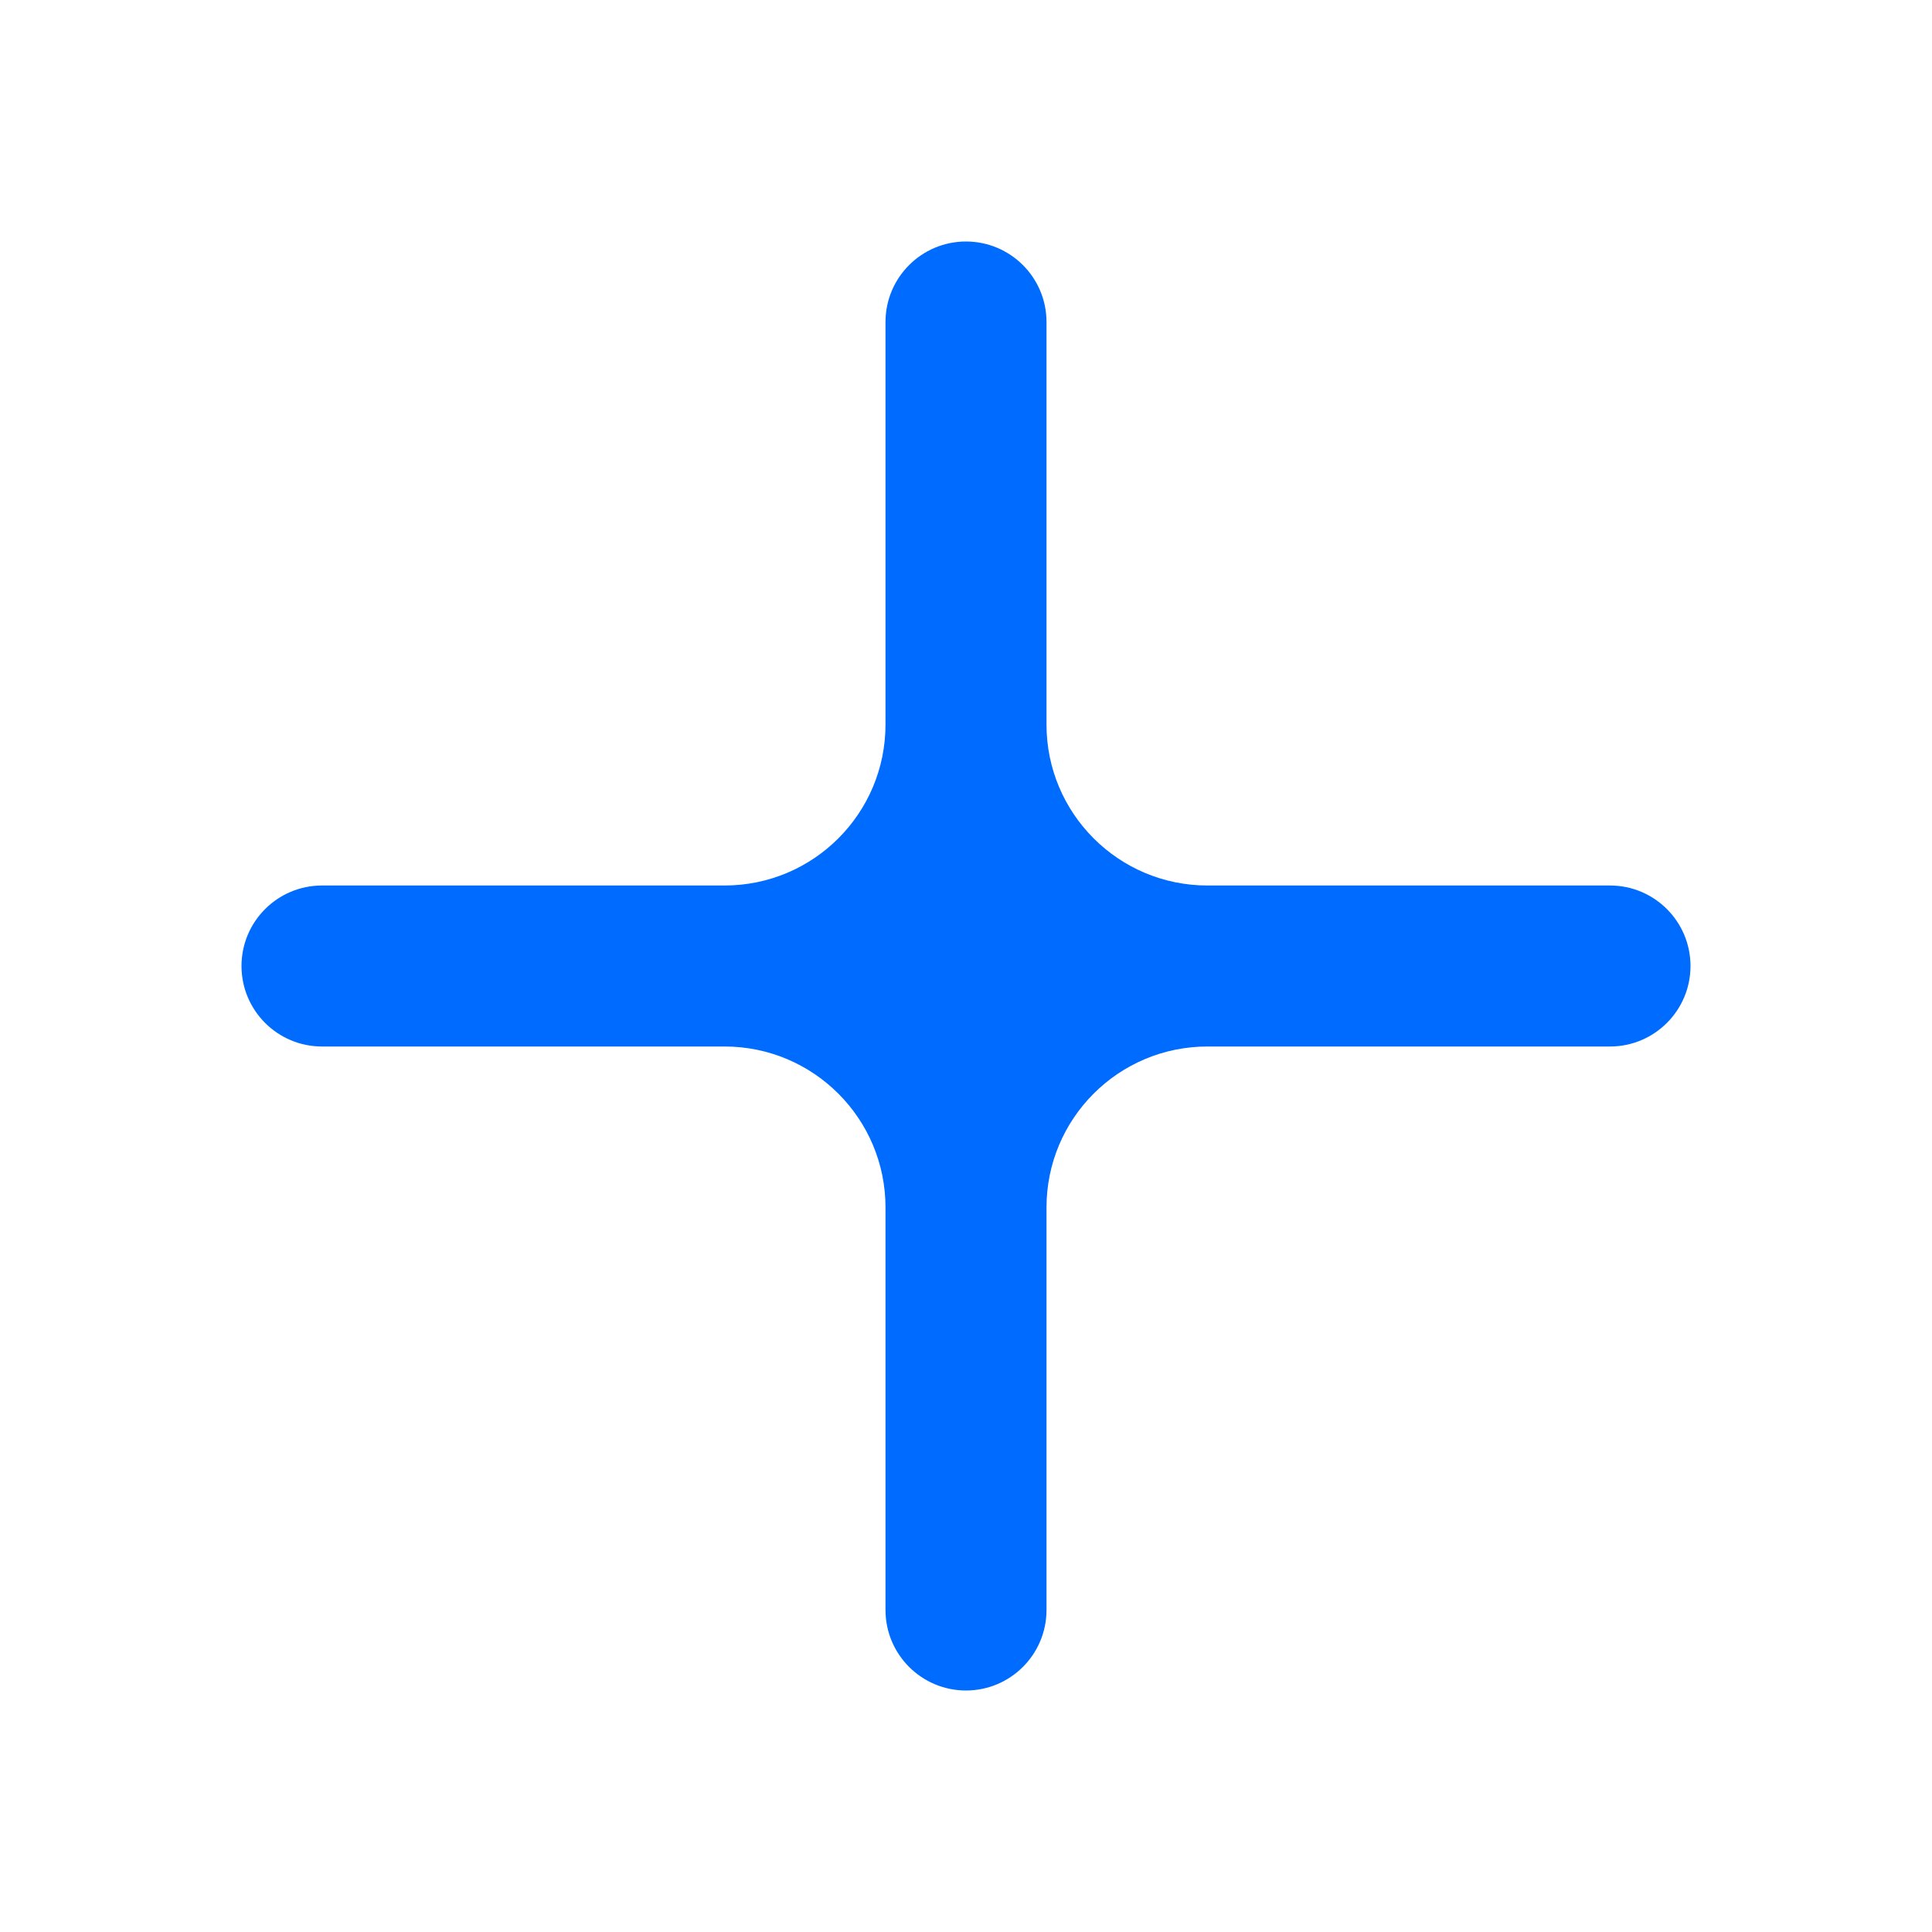
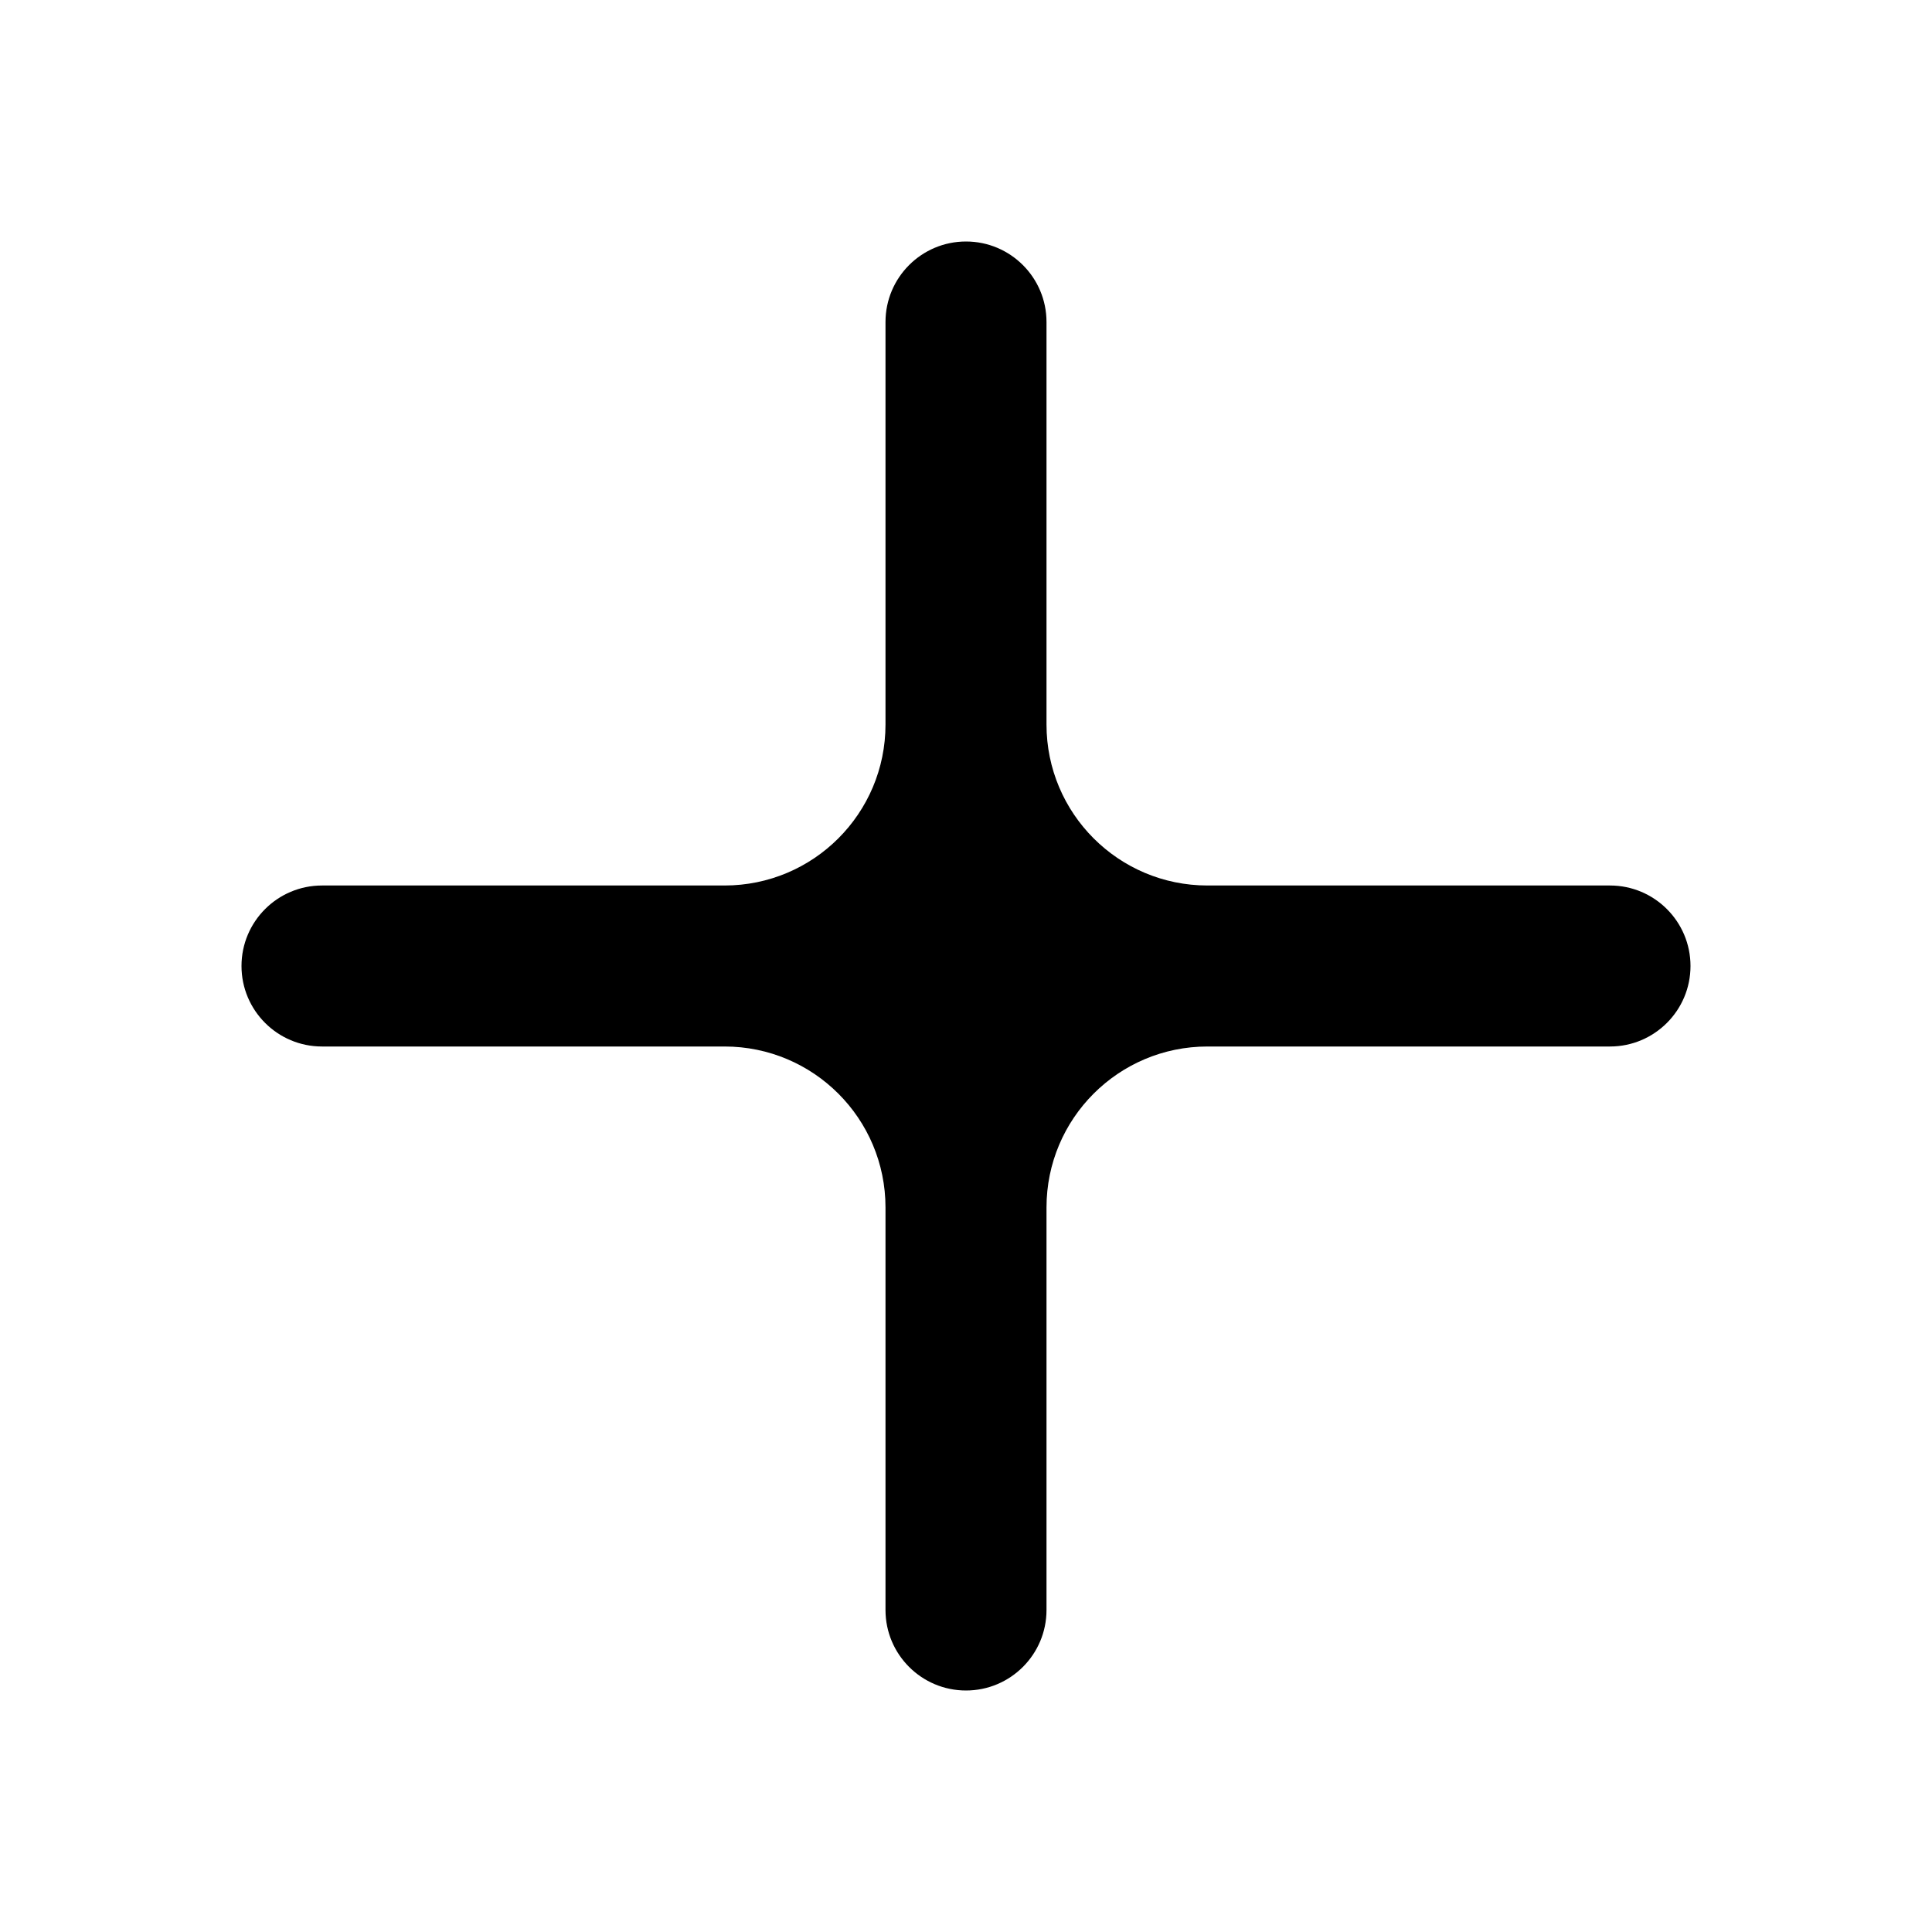
<svg xmlns="http://www.w3.org/2000/svg" width="24" height="24" viewBox="0 0 24 24" fill="none">
-   <path fill-rule="evenodd" clip-rule="evenodd" d="M13 9C13 10.105 13.895 11 15 11H20C20.552 11 21 11.448 21 12C21 12.552 20.552 13 20 13H15C13.895 13 13 13.895 13 15V20C13 20.552 12.552 21 12 21C11.448 21 11 20.552 11 20V15C11 13.895 10.105 13 9 13H4C3.448 13 3 12.552 3 12C3 11.448 3.448 11 4 11H9C10.105 11 11 10.105 11 9V4C11 3.448 11.448 3 12 3C12.552 3 13 3.448 13 4V9Z" fill="#006CFF" />
+   <path fill-rule="evenodd" clip-rule="evenodd" d="M13 9C13 10.105 13.895 11 15 11H20C20.552 11 21 11.448 21 12C21 12.552 20.552 13 20 13H15C13.895 13 13 13.895 13 15V20C13 20.552 12.552 21 12 21C11.448 21 11 20.552 11 20V15C11 13.895 10.105 13 9 13H4C3.448 13 3 12.552 3 12C3 11.448 3.448 11 4 11H9C10.105 11 11 10.105 11 9V4C11 3.448 11.448 3 12 3C12.552 3 13 3.448 13 4V9Z" fill="currentcolor" />
</svg>
